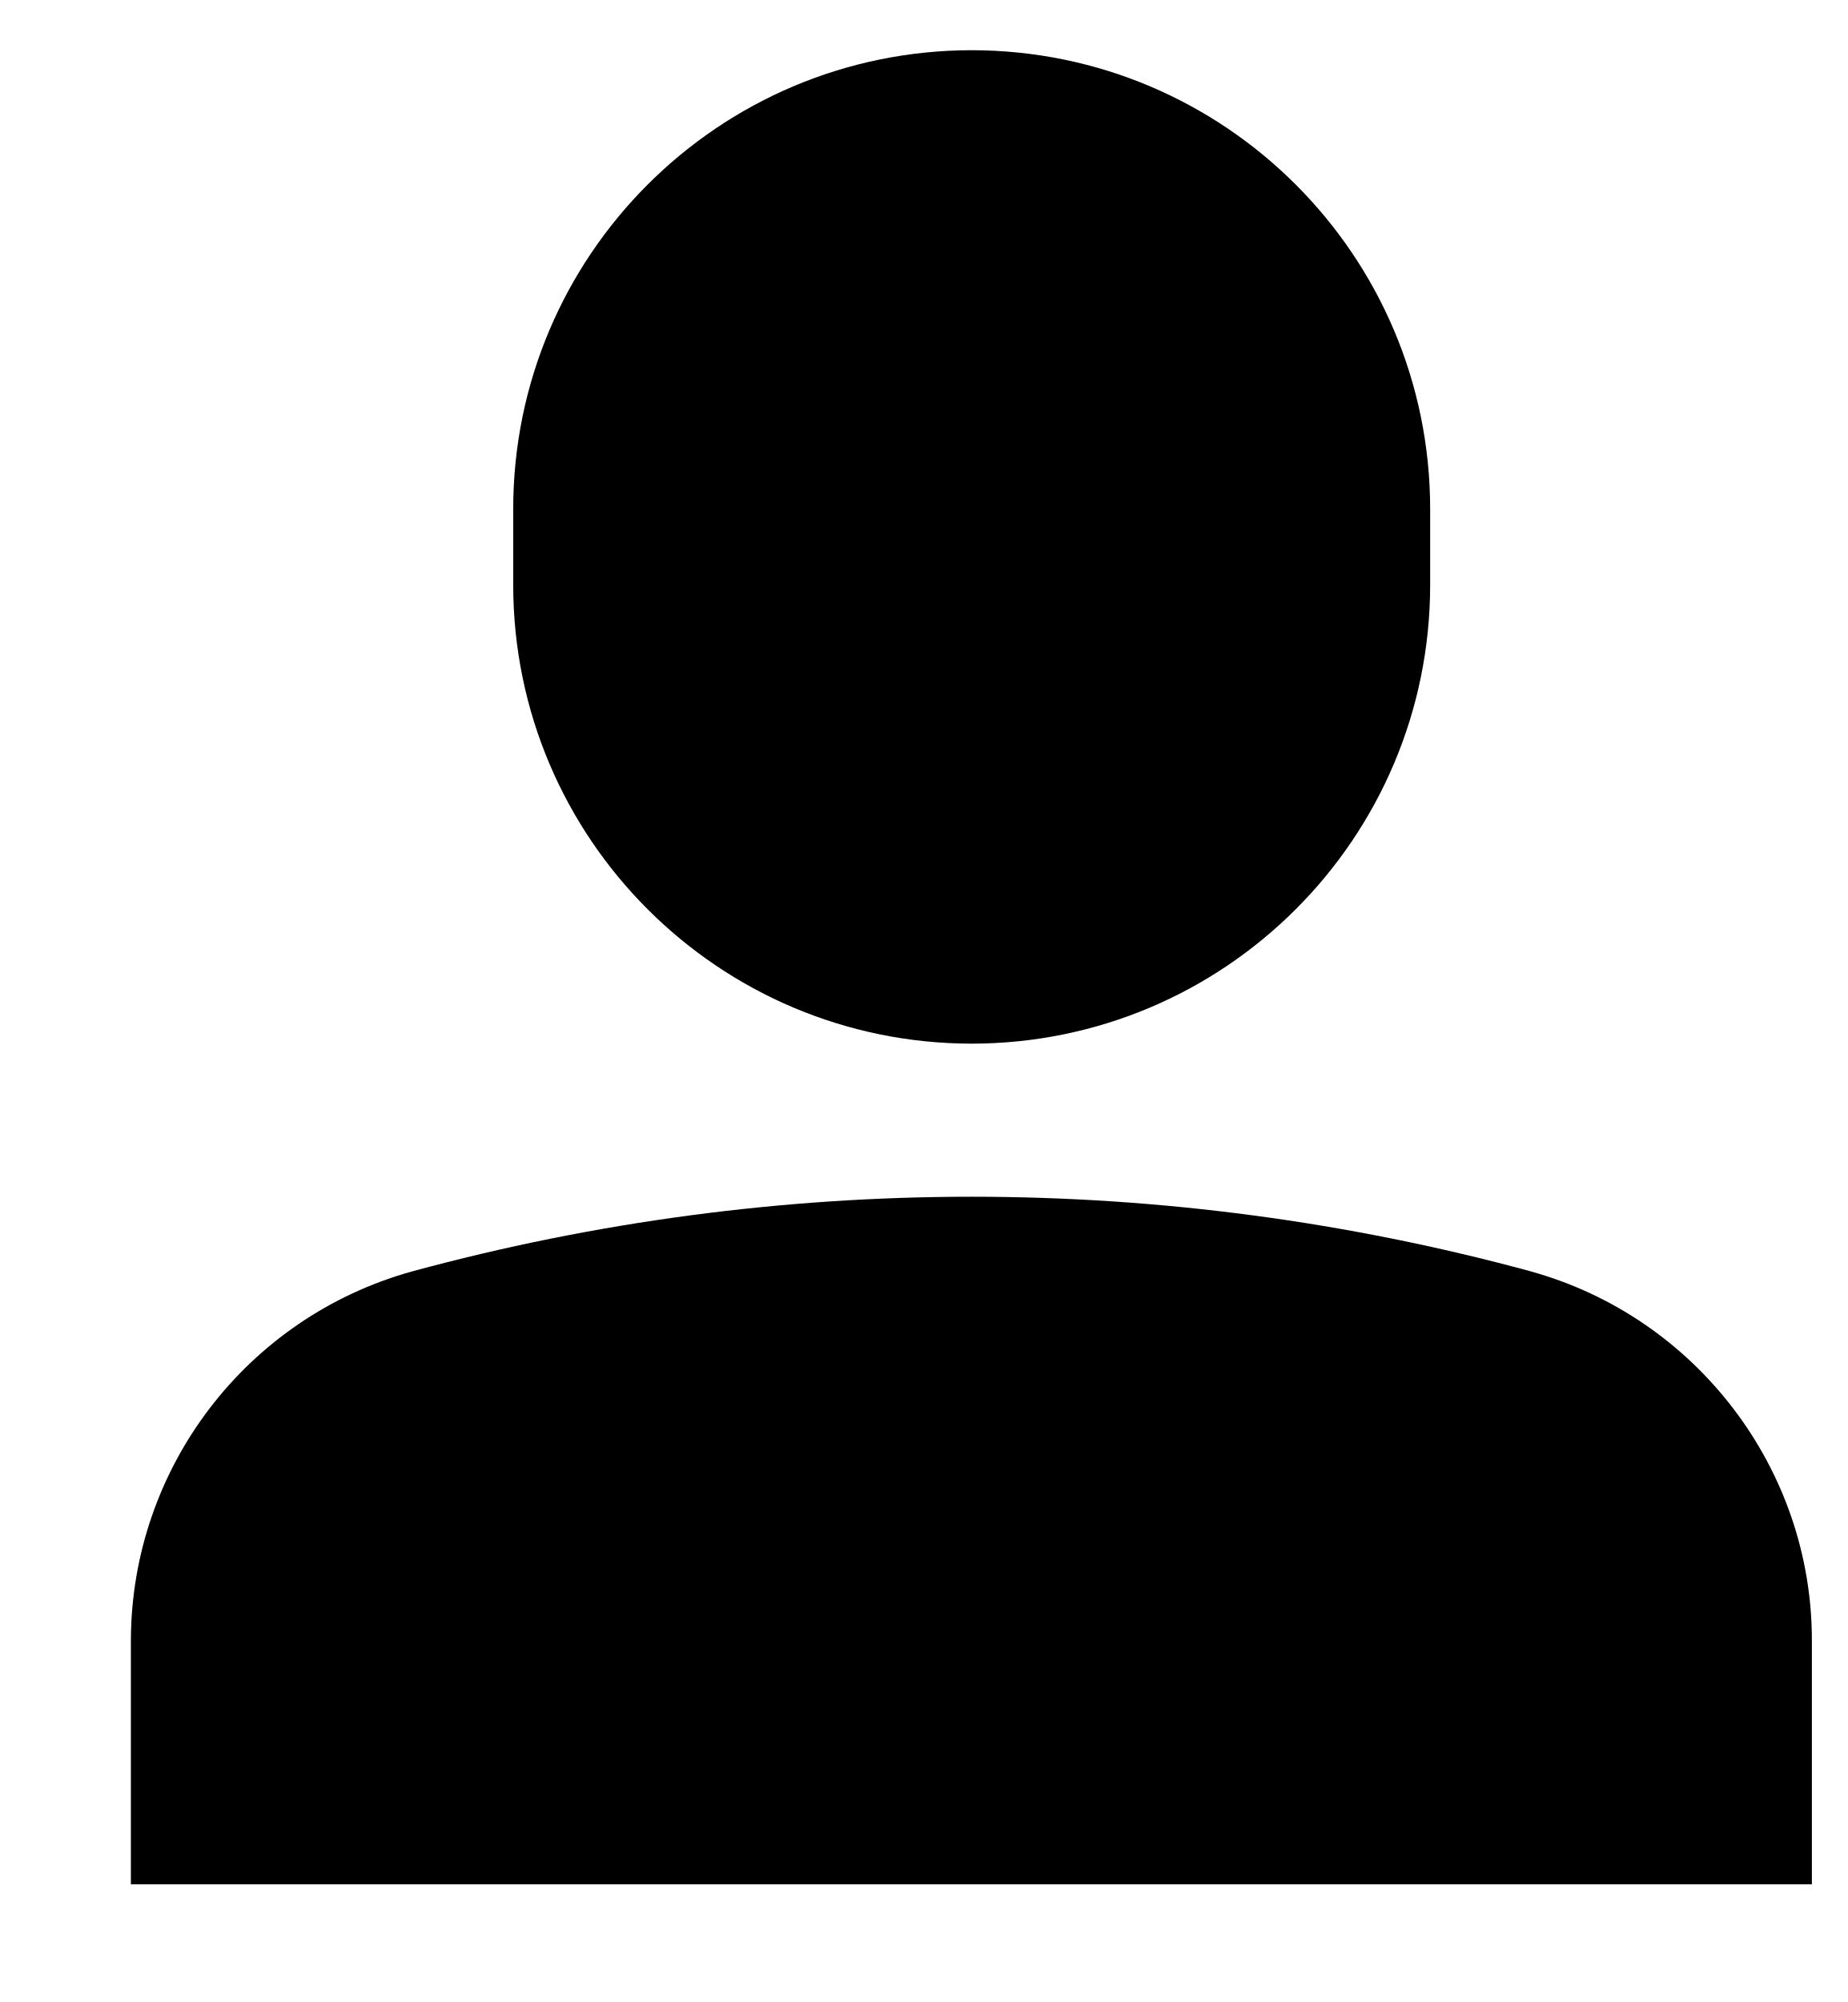
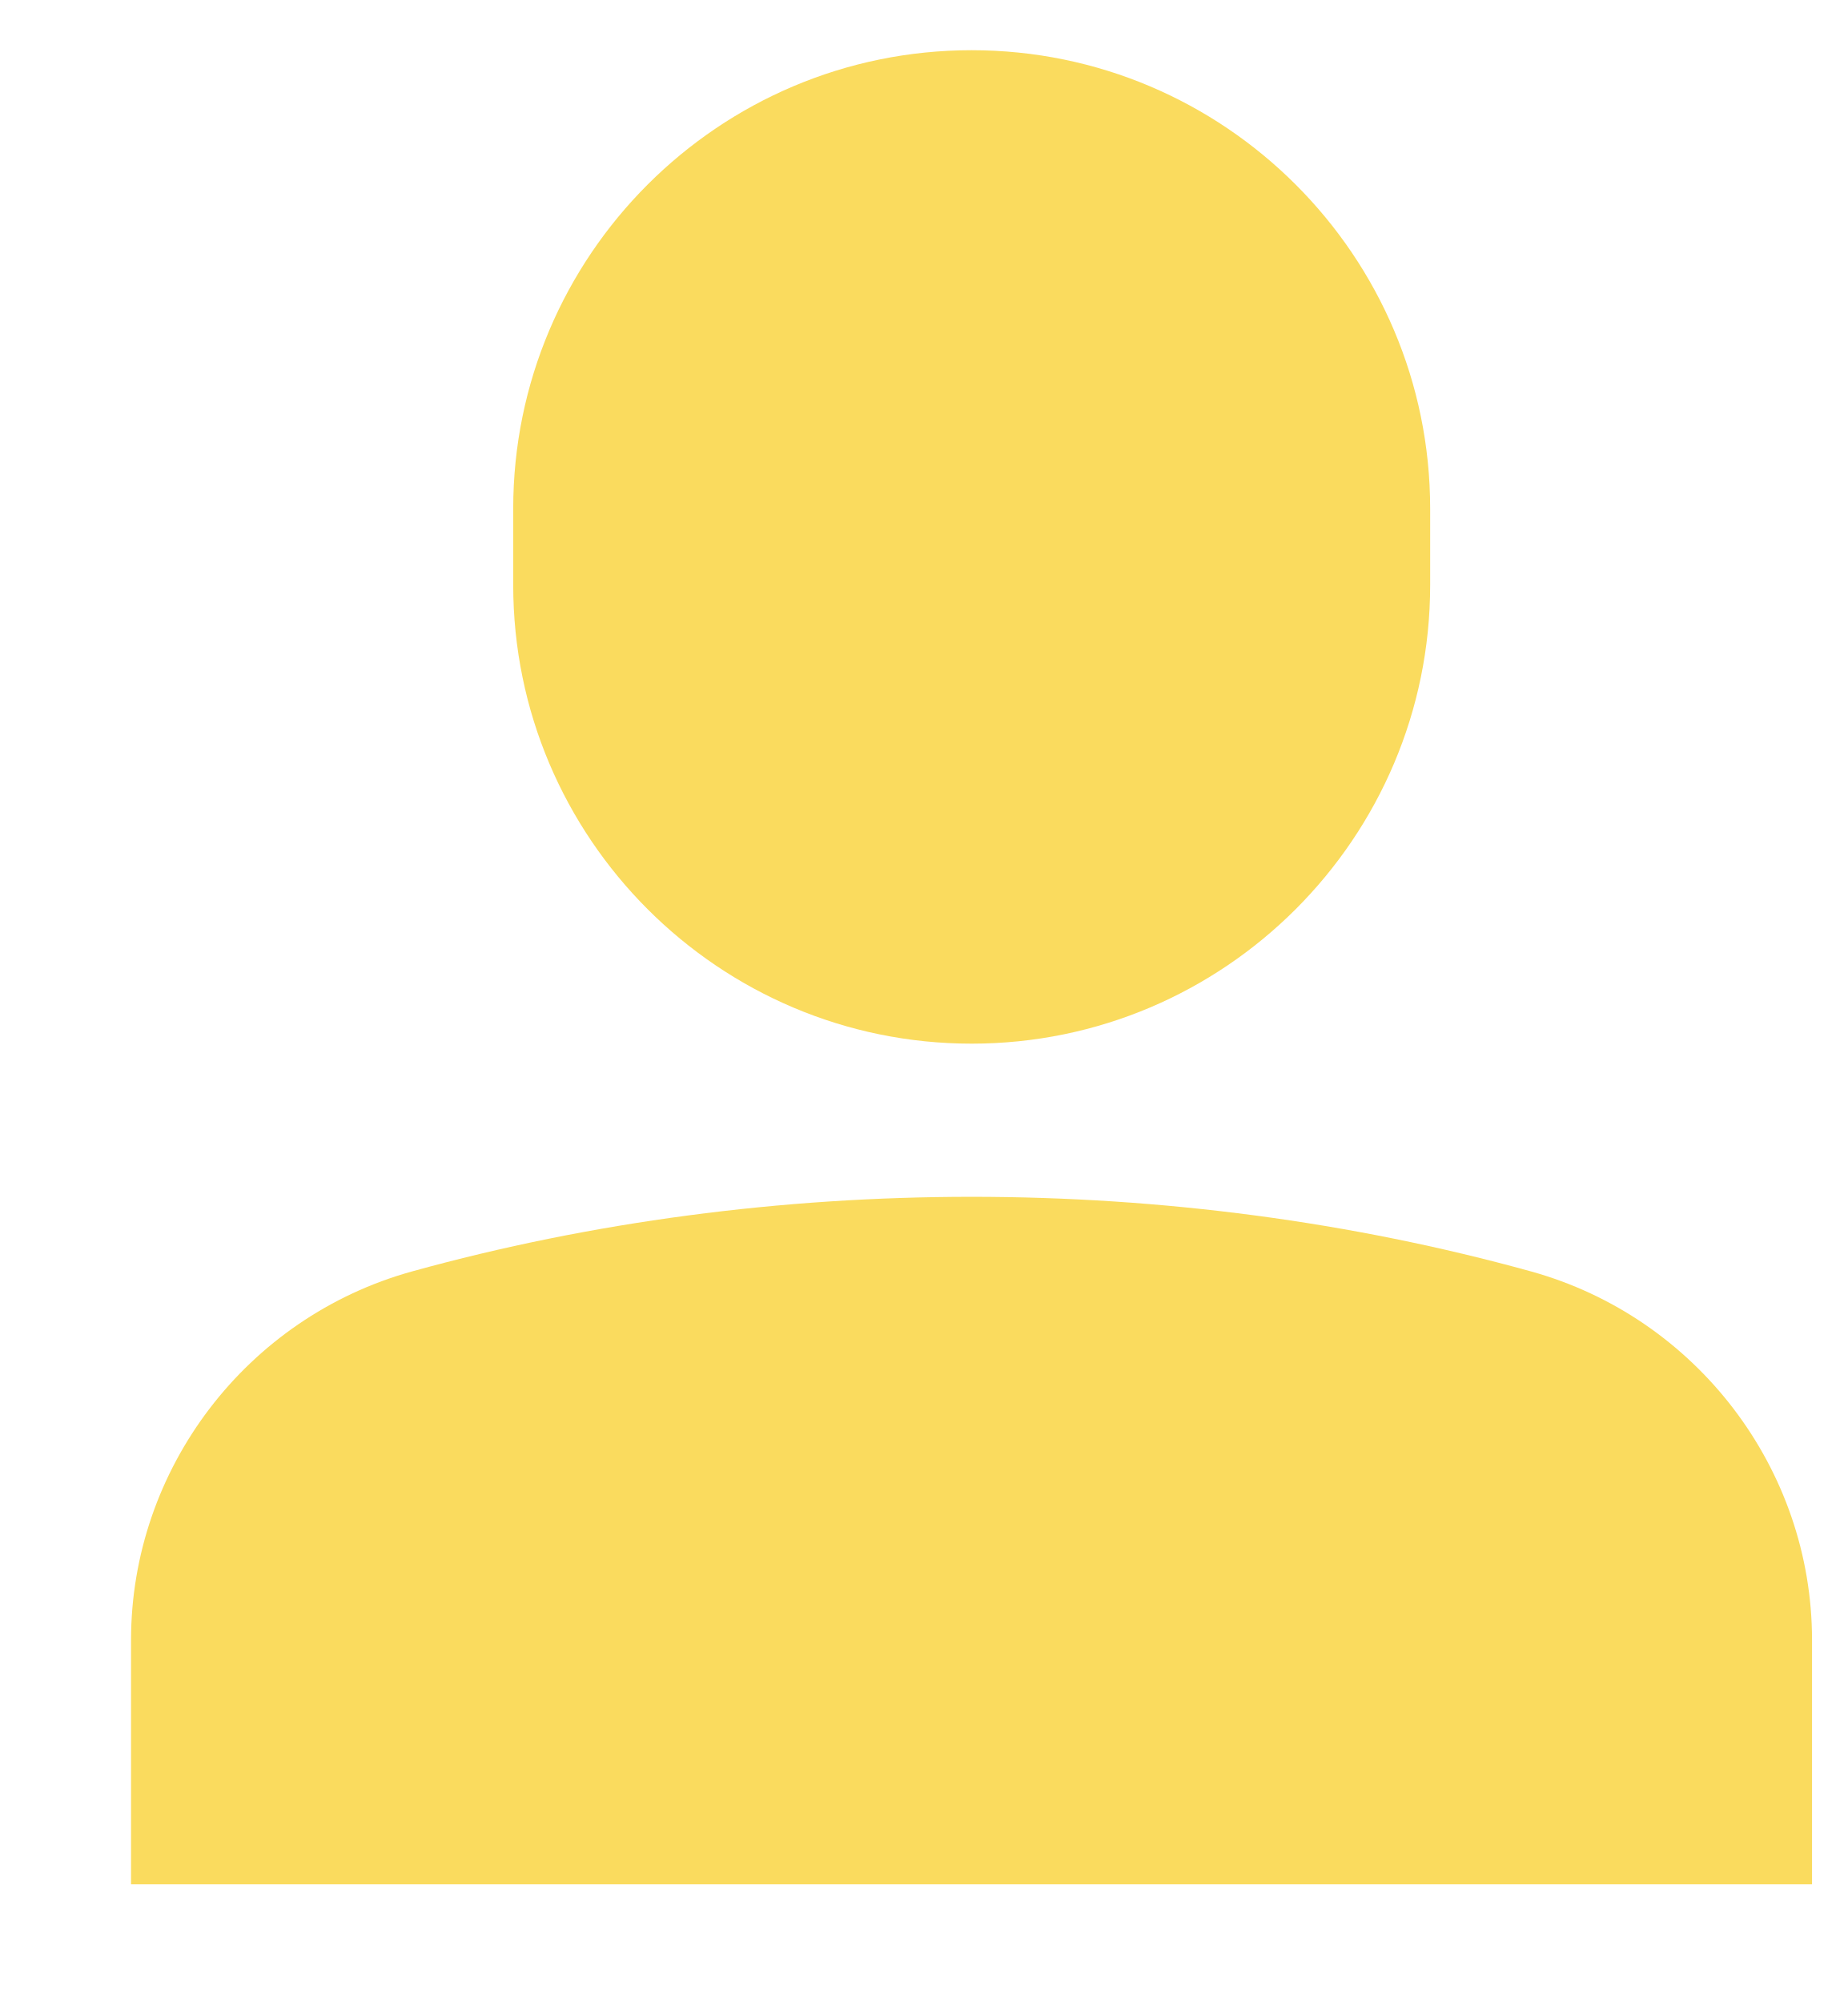
- <svg xmlns="http://www.w3.org/2000/svg" viewBox="0 0 12 13">
-   <path d="M6.31 6.777a2.98 2.98 0 0 0 2.978-2.978v-.496A2.98 2.98 0 0 0 6.31.326a2.98 2.98 0 0 0-2.977 2.977v.496A2.98 2.98 0 0 0 6.31 6.777Zm3.633 1.479a13.854 13.854 0 0 0-7.267 0A2.493 2.493 0 0 0 .85 10.65v1.586h10.917V10.65c0-1.112-.75-2.096-1.825-2.394Z" />
+ <svg xmlns="http://www.w3.org/2000/svg" width="12" height="13" viewBox="0 0 12 13" fill="none">
+   <path d="M6.31 6.777C7.952 6.777 9.288 5.441 9.288 3.799V3.303C9.288 1.661 7.952 0.326 6.31 0.326C4.668 0.326 3.333 1.661 3.333 3.303V3.799C3.333 5.441 4.668 6.777 6.31 6.777Z" fill="#FADB5E" />
+   <path d="M9.943 8.256C7.608 7.61 5.011 7.61 2.676 8.256C1.601 8.554 0.851 9.538 0.851 10.65V12.236H11.768V10.65C11.768 9.538 11.017 8.554 9.943 8.256Z" fill="#FADB5E" />
</svg>
